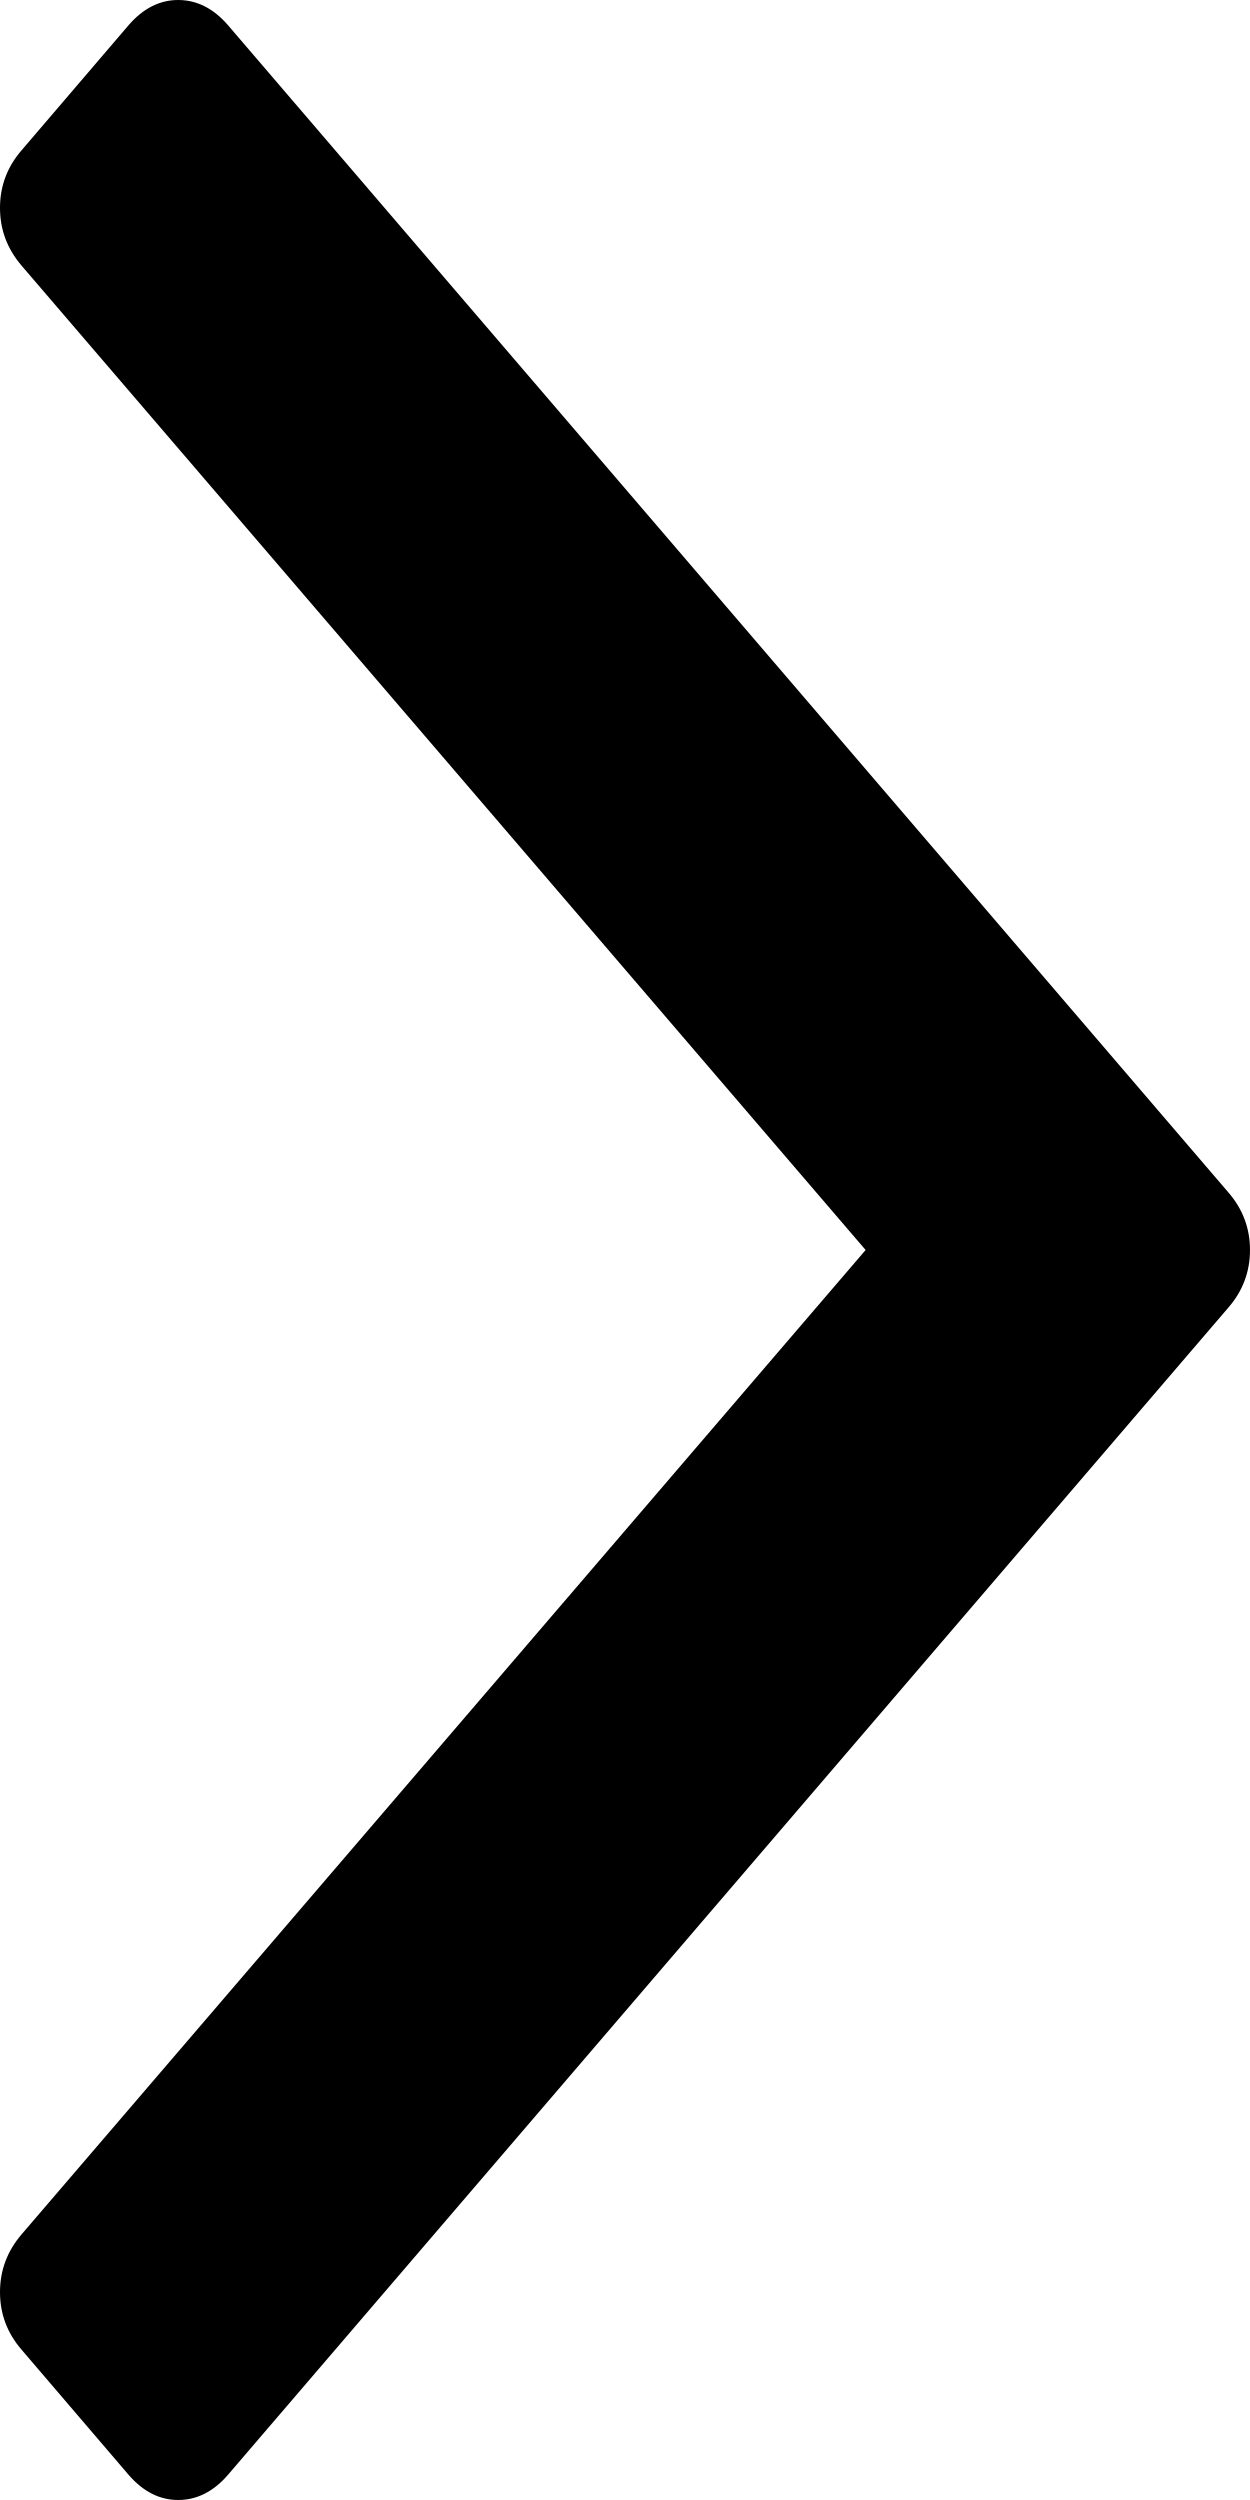
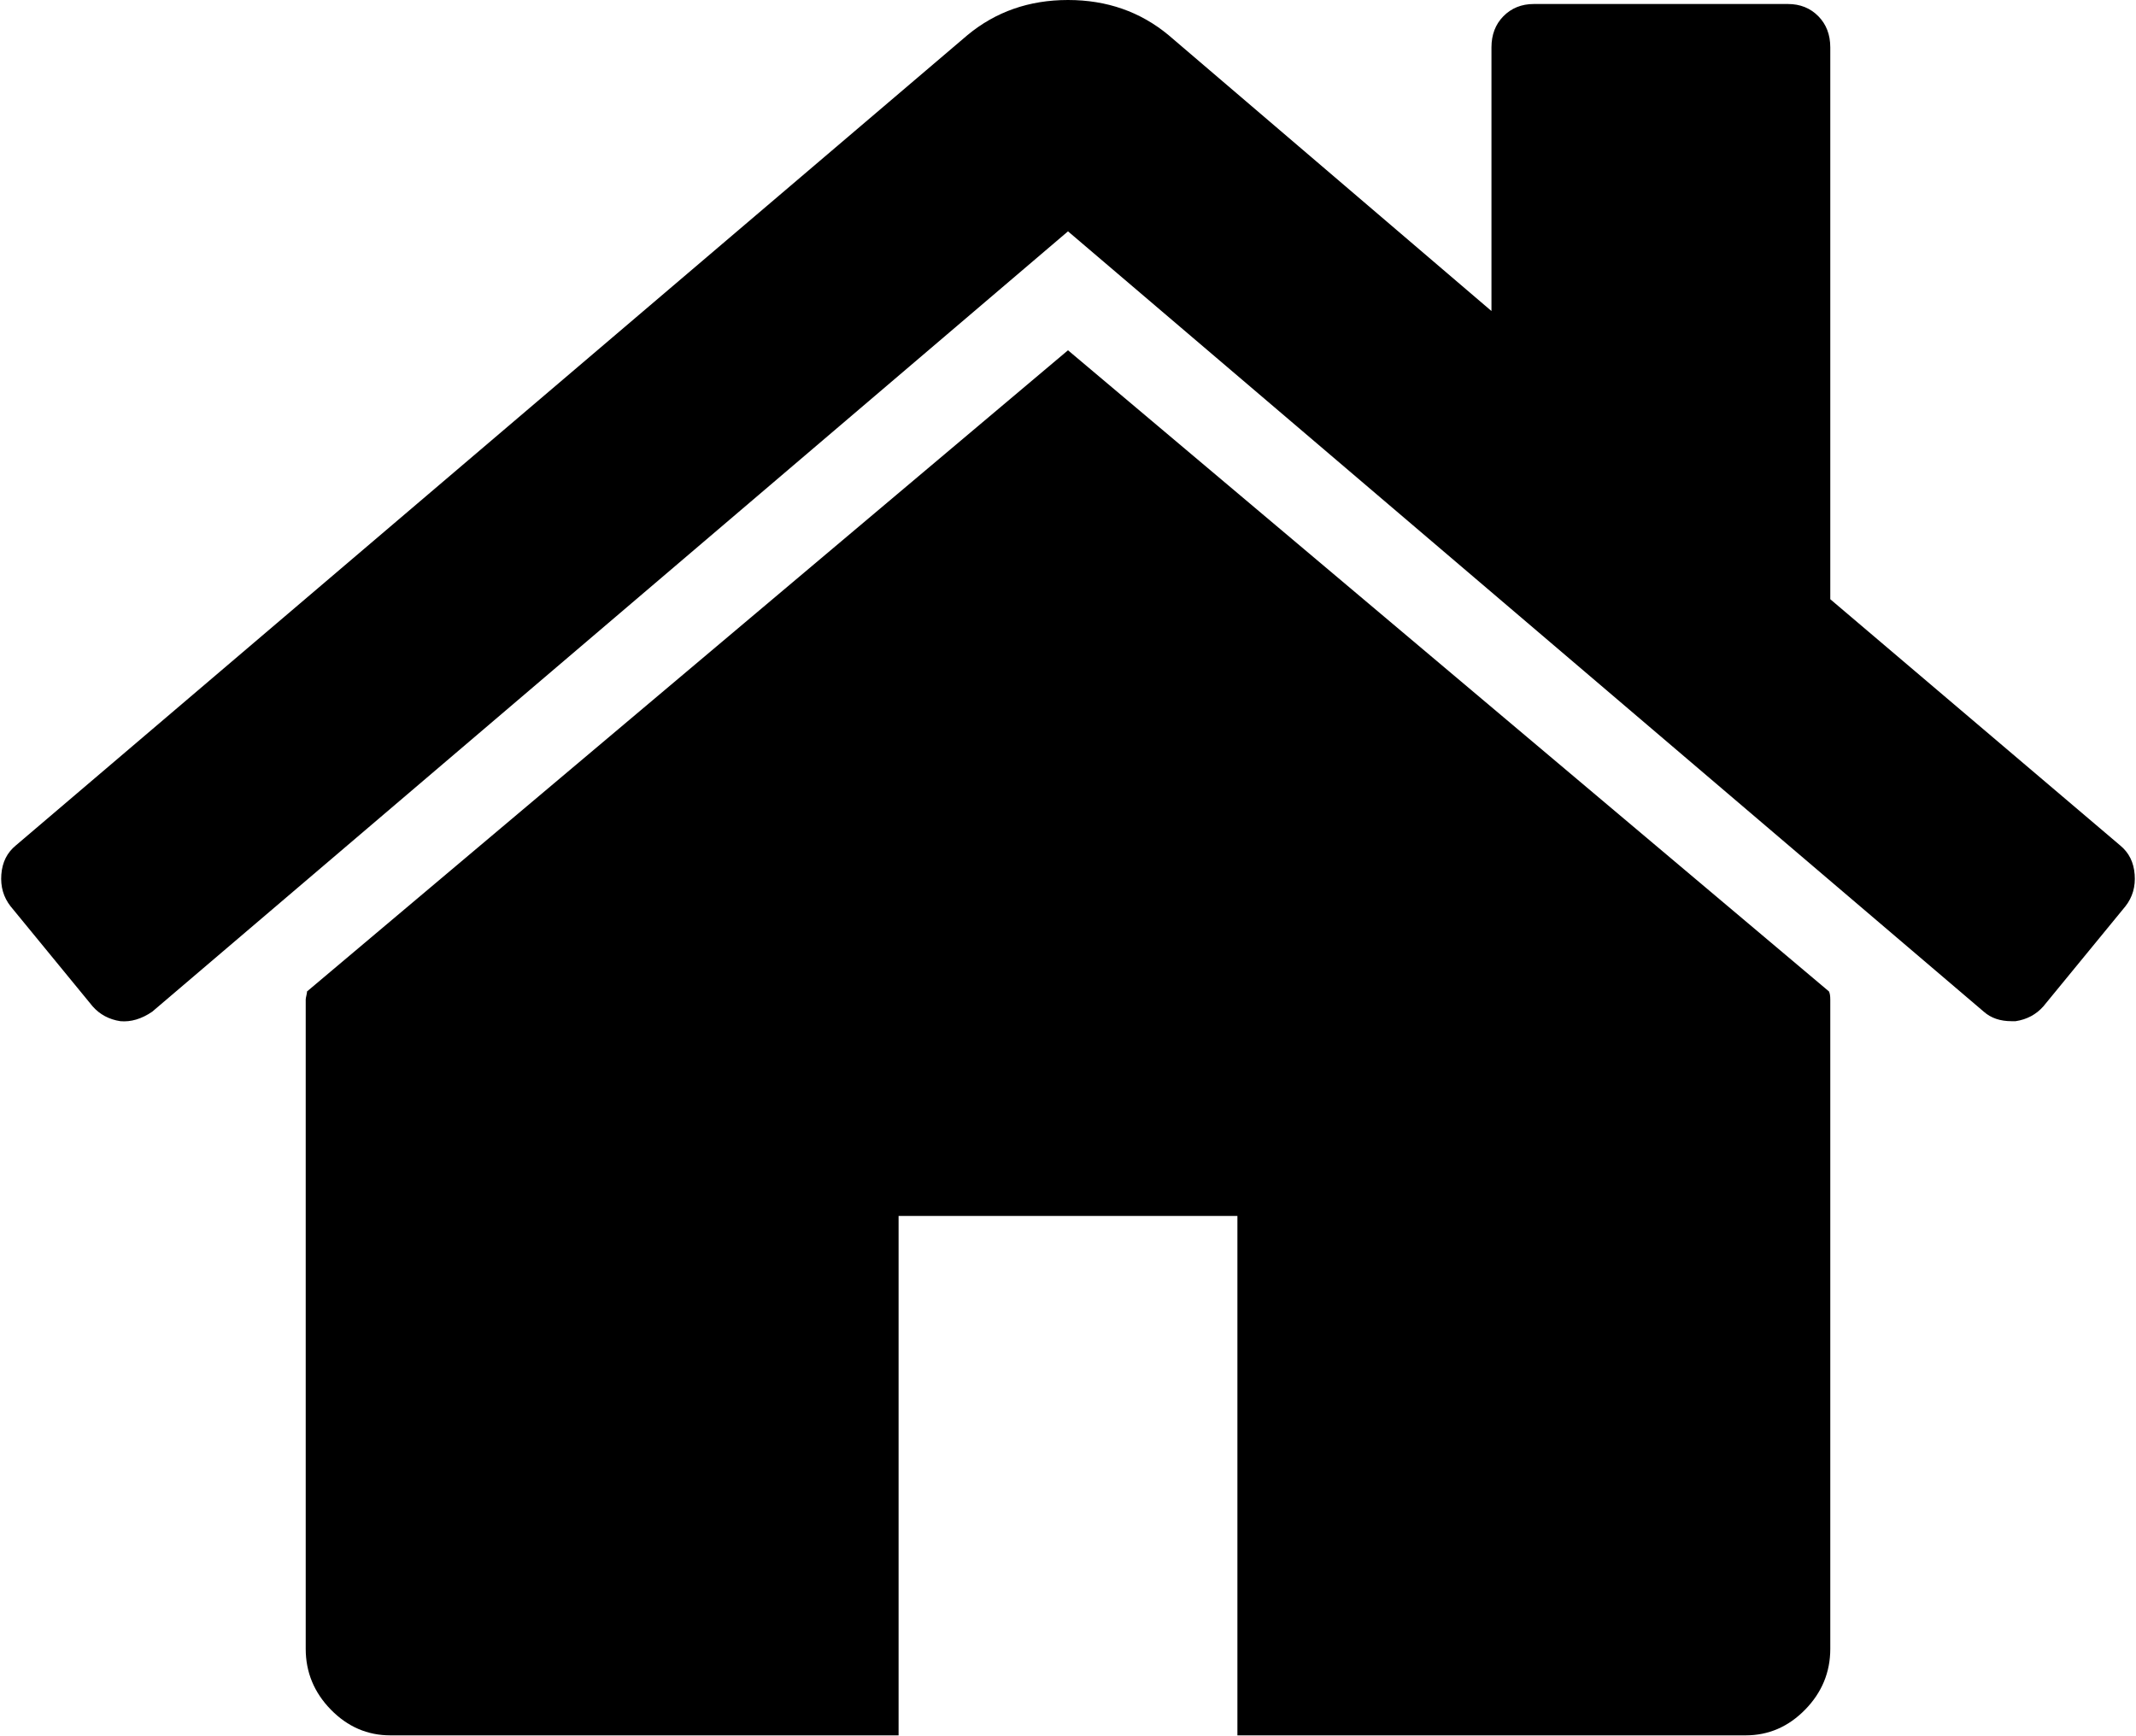
- <svg xmlns="http://www.w3.org/2000/svg" version="1.1" width="4px" height="8px">
-   <g transform="matrix(1 0 0 1 -115 -154 )">
-     <path d="M 3.931 3.816  C 3.977 3.869  4 3.931  4 4  C 4 4.069  3.977 4.131  3.931 4.184  L 0.729 7.92  C 0.683 7.973  0.63 8  0.57 8  C 0.511 8  0.458 7.973  0.412 7.92  L 0.069 7.519  C 0.023 7.466  0 7.404  0 7.335  C 0 7.265  0.023 7.204  0.069 7.15  L 2.77 4  L 0.069 0.85  C 0.023 0.796  0 0.735  0 0.665  C 0 0.596  0.023 0.534  0.069 0.481  L 0.412 0.08  C 0.458 0.027  0.511 0  0.57 0  C 0.63 0  0.683 0.027  0.729 0.08  L 3.931 3.816  Z " fill-rule="nonzero" fill="#000000" stroke="none" transform="matrix(1 0 0 1 115 154 )" />
+ <svg xmlns="http://www.w3.org/2000/svg" version="1.1" width="16px" height="13px">
+   <g transform="matrix(1 0 0 1 -89 -151 )">
+     <path d="M 13.7 7.427  C 13.707 7.441  13.71 7.461  13.71 7.488  L 13.71 12.352  C 13.71 12.527  13.647 12.679  13.522 12.807  C 13.396 12.936  13.247 13  13.076 13  L 9.269 13  L 9.269 9.109  L 6.731 9.109  L 6.731 13  L 2.924 13  C 2.753 13  2.604 12.936  2.478 12.807  C 2.353 12.679  2.29 12.527  2.29 12.352  L 2.29 7.488  C 2.29 7.481  2.292 7.471  2.295 7.458  C 2.298 7.444  2.3 7.434  2.3 7.427  L 8 2.624  L 13.7 7.427  Z M 15.99 6.551  C 15.997 6.642  15.974 6.721  15.921 6.789  L 15.306 7.539  C 15.253 7.599  15.184 7.637  15.098 7.65  L 15.068 7.65  C 14.982 7.65  14.913 7.626  14.86 7.579  L 8 1.733  L 1.14 7.579  C 1.061 7.633  0.981 7.657  0.902 7.65  C 0.816 7.637  0.747 7.599  0.694 7.539  L 0.079 6.789  C 0.026 6.721  0.003 6.642  0.01 6.551  C 0.017 6.459  0.053 6.387  0.119 6.333  L 7.247 0.263  C 7.458 0.088  7.709 0  8 0  C 8.291 0  8.542 0.088  8.753 0.263  L 11.172 2.33  L 11.172 0.355  C 11.172 0.26  11.202 0.182  11.261 0.122  C 11.321 0.061  11.397 0.03  11.489 0.03  L 13.393 0.03  C 13.485 0.03  13.561 0.061  13.621 0.122  C 13.68 0.182  13.71 0.26  13.71 0.355  L 13.71 4.489  L 15.881 6.333  C 15.947 6.387  15.983 6.459  15.99 6.551  Z " fill-rule="nonzero" fill="#000000" stroke="none" transform="matrix(1 0 0 1 89 151 )" />
  </g>
</svg>
